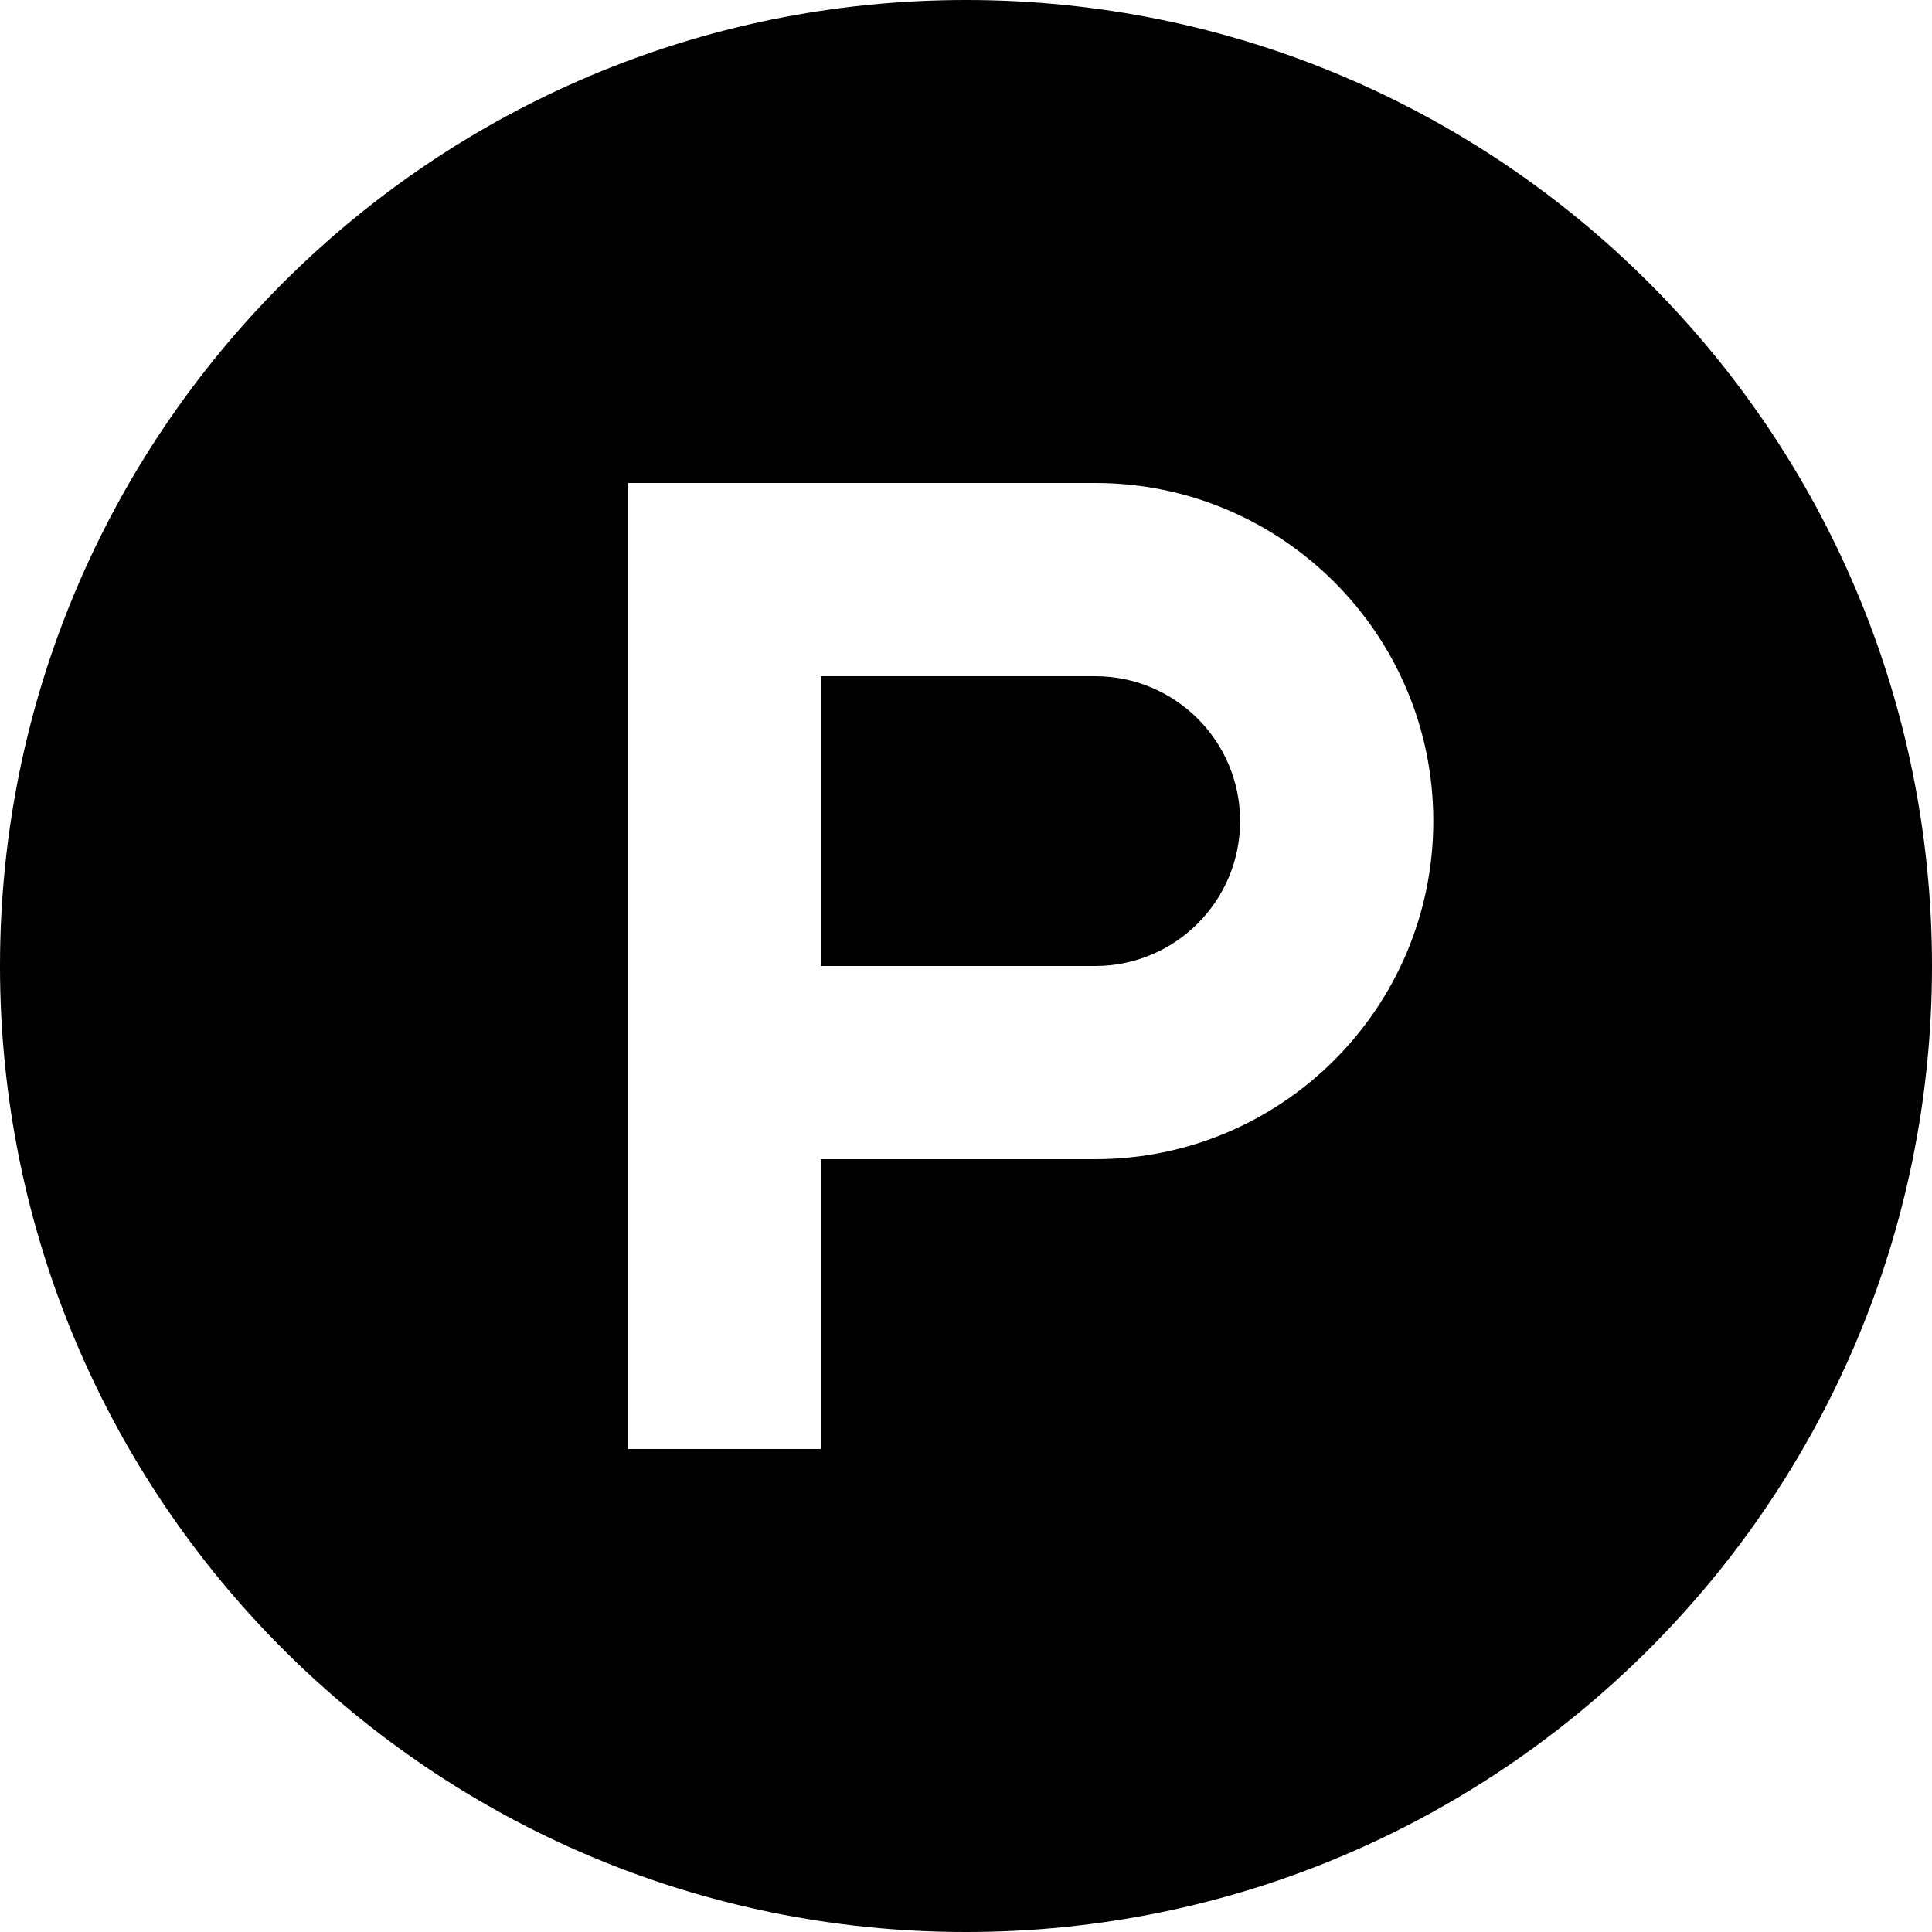
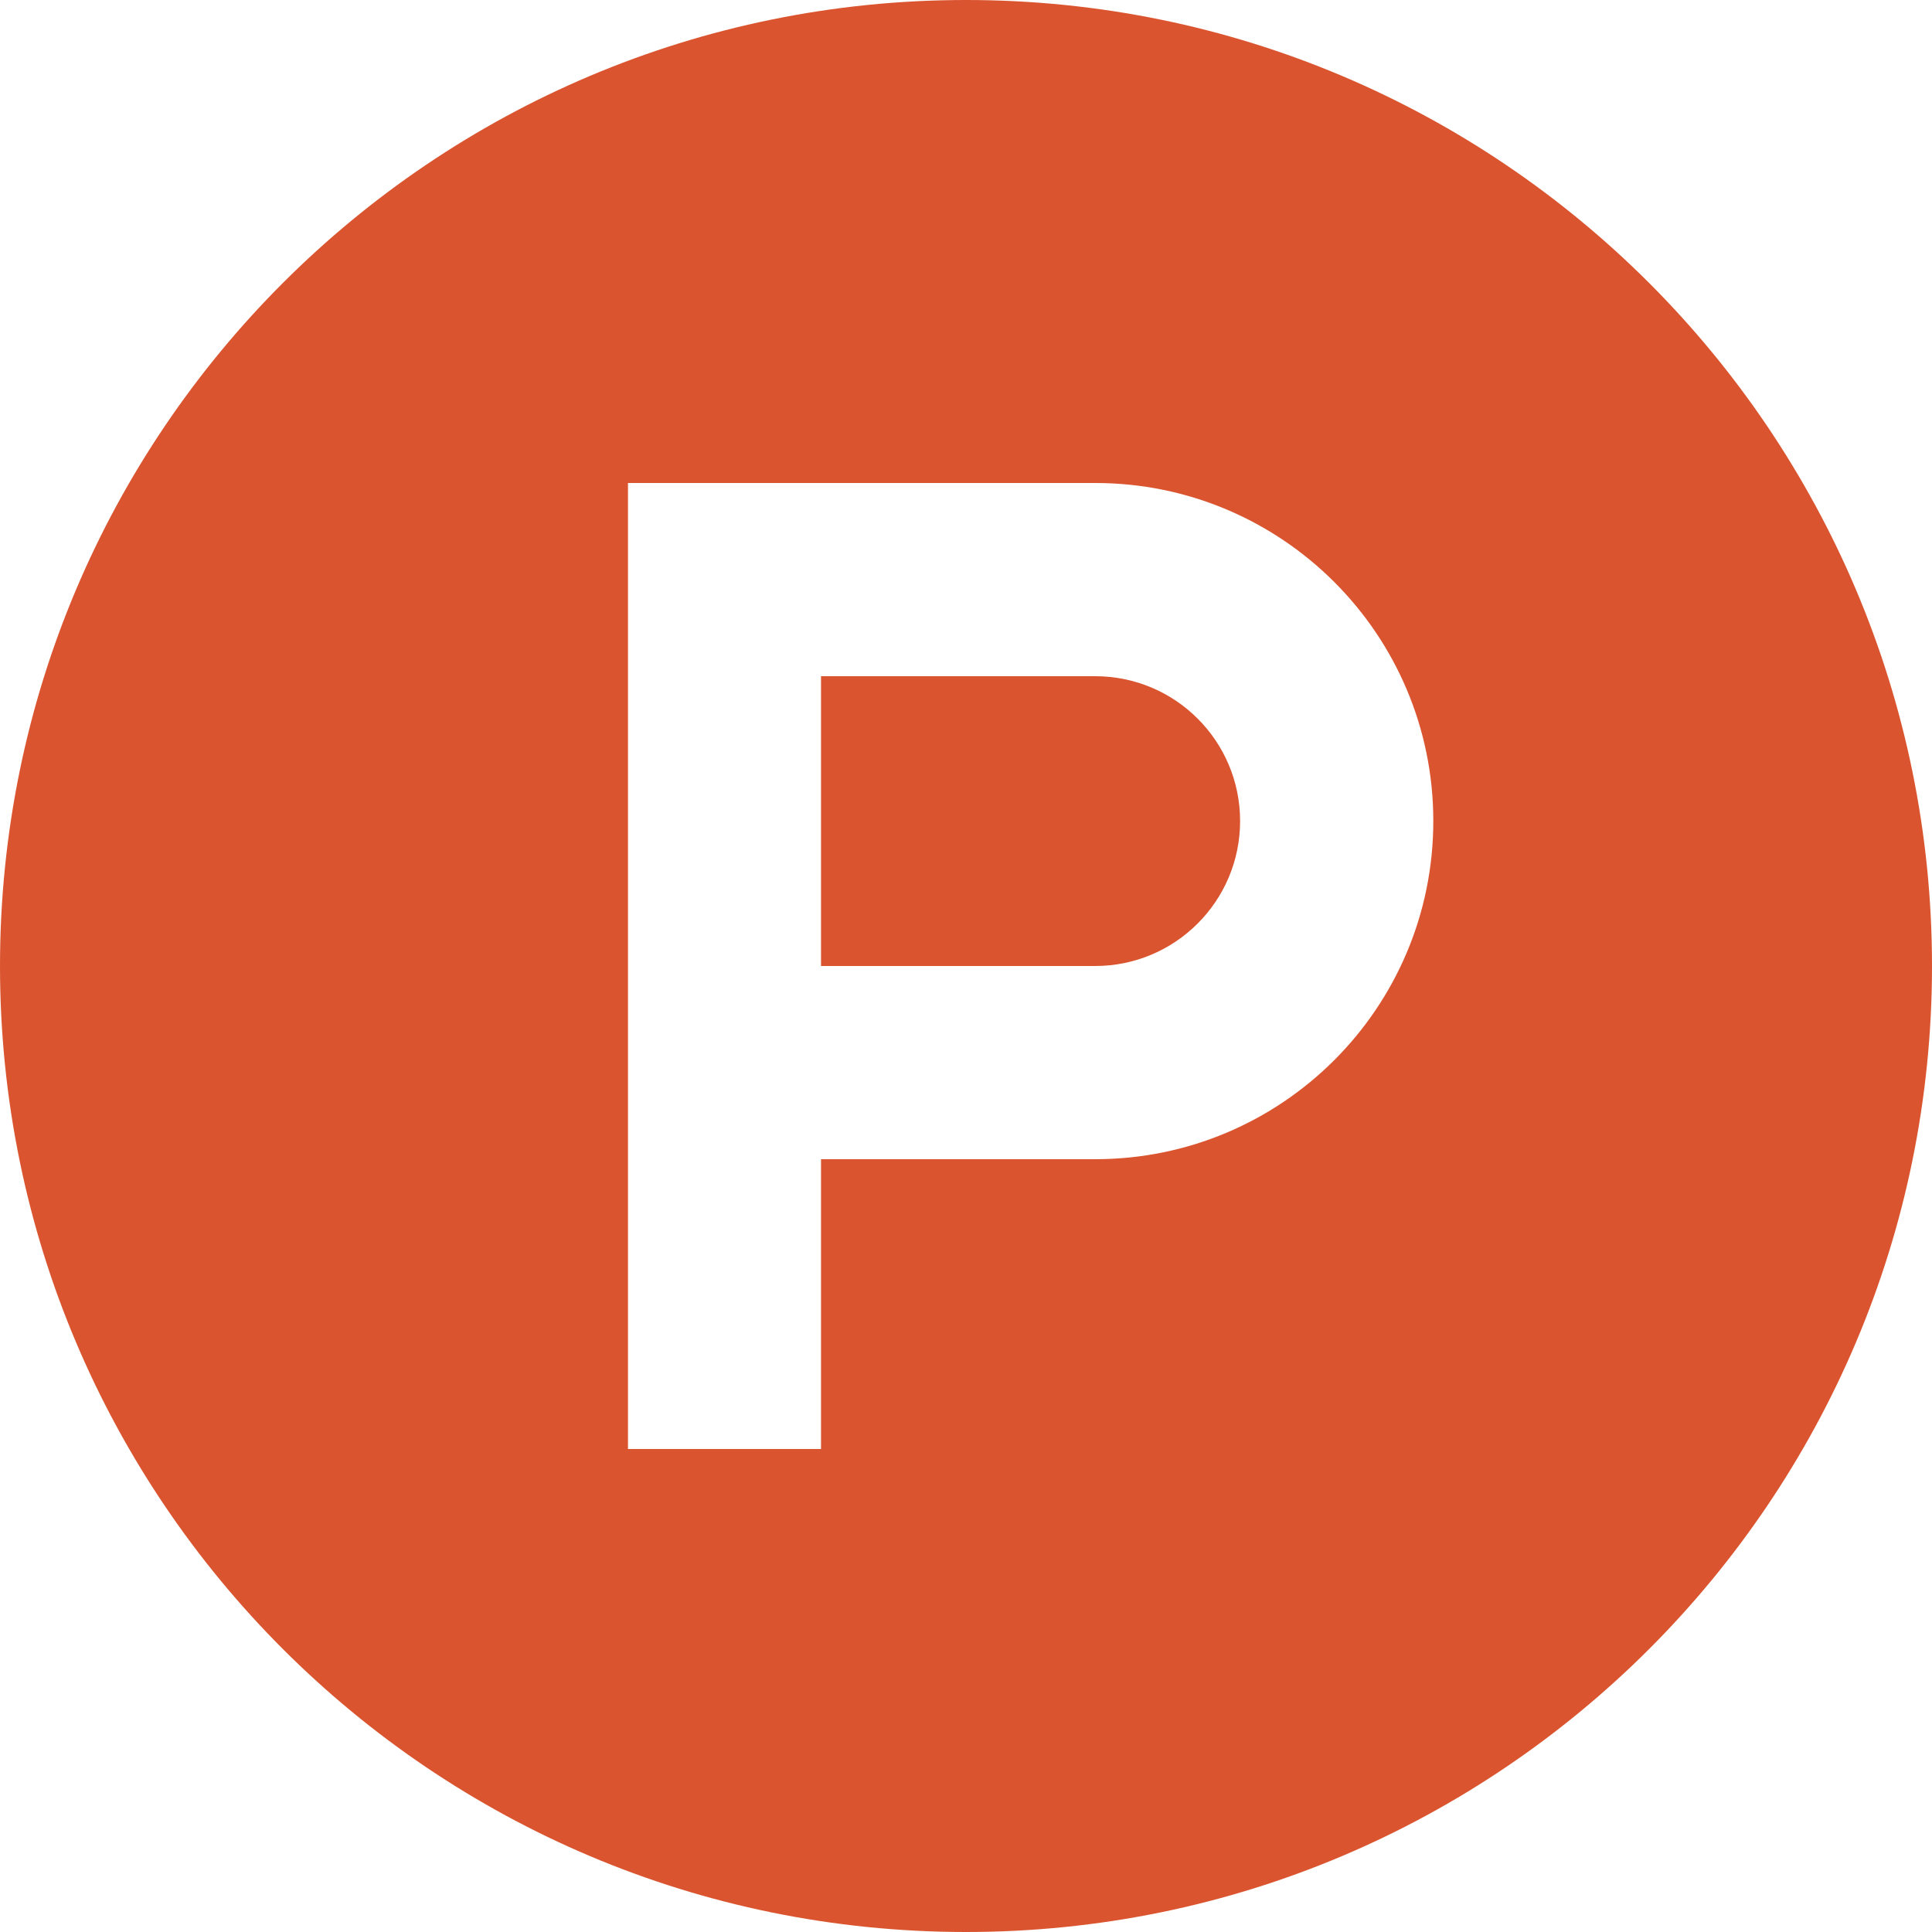
<svg xmlns="http://www.w3.org/2000/svg" role="img" viewBox="0 0 24 24">
-   <path d="M13.604 8.4h-3.405V12h3.405c.995 0 1.801-.806 1.801-1.801 0-.993-.805-1.799-1.801-1.799zM12 0C5.372 0 0 5.372 0 12s5.372 12 12 12 12-5.372 12-12S18.628 0 12 0zm1.604 14.4h-3.405V18H7.801V6h5.804c2.319 0 4.2 1.88 4.2 4.199 0 2.321-1.881 4.201-4.201 4.201z" />
+   <path fill="#DA552F" d="M13.604 8.4h-3.405V12h3.405c.995 0 1.801-.806 1.801-1.801 0-.993-.805-1.799-1.801-1.799zM12 0C5.372 0 0 5.372 0 12s5.372 12 12 12 12-5.372 12-12S18.628 0 12 0zm1.604 14.4h-3.405V18H7.801V6h5.804c2.319 0 4.2 1.88 4.2 4.199 0 2.321-1.881 4.201-4.201 4.201z" />
</svg>
